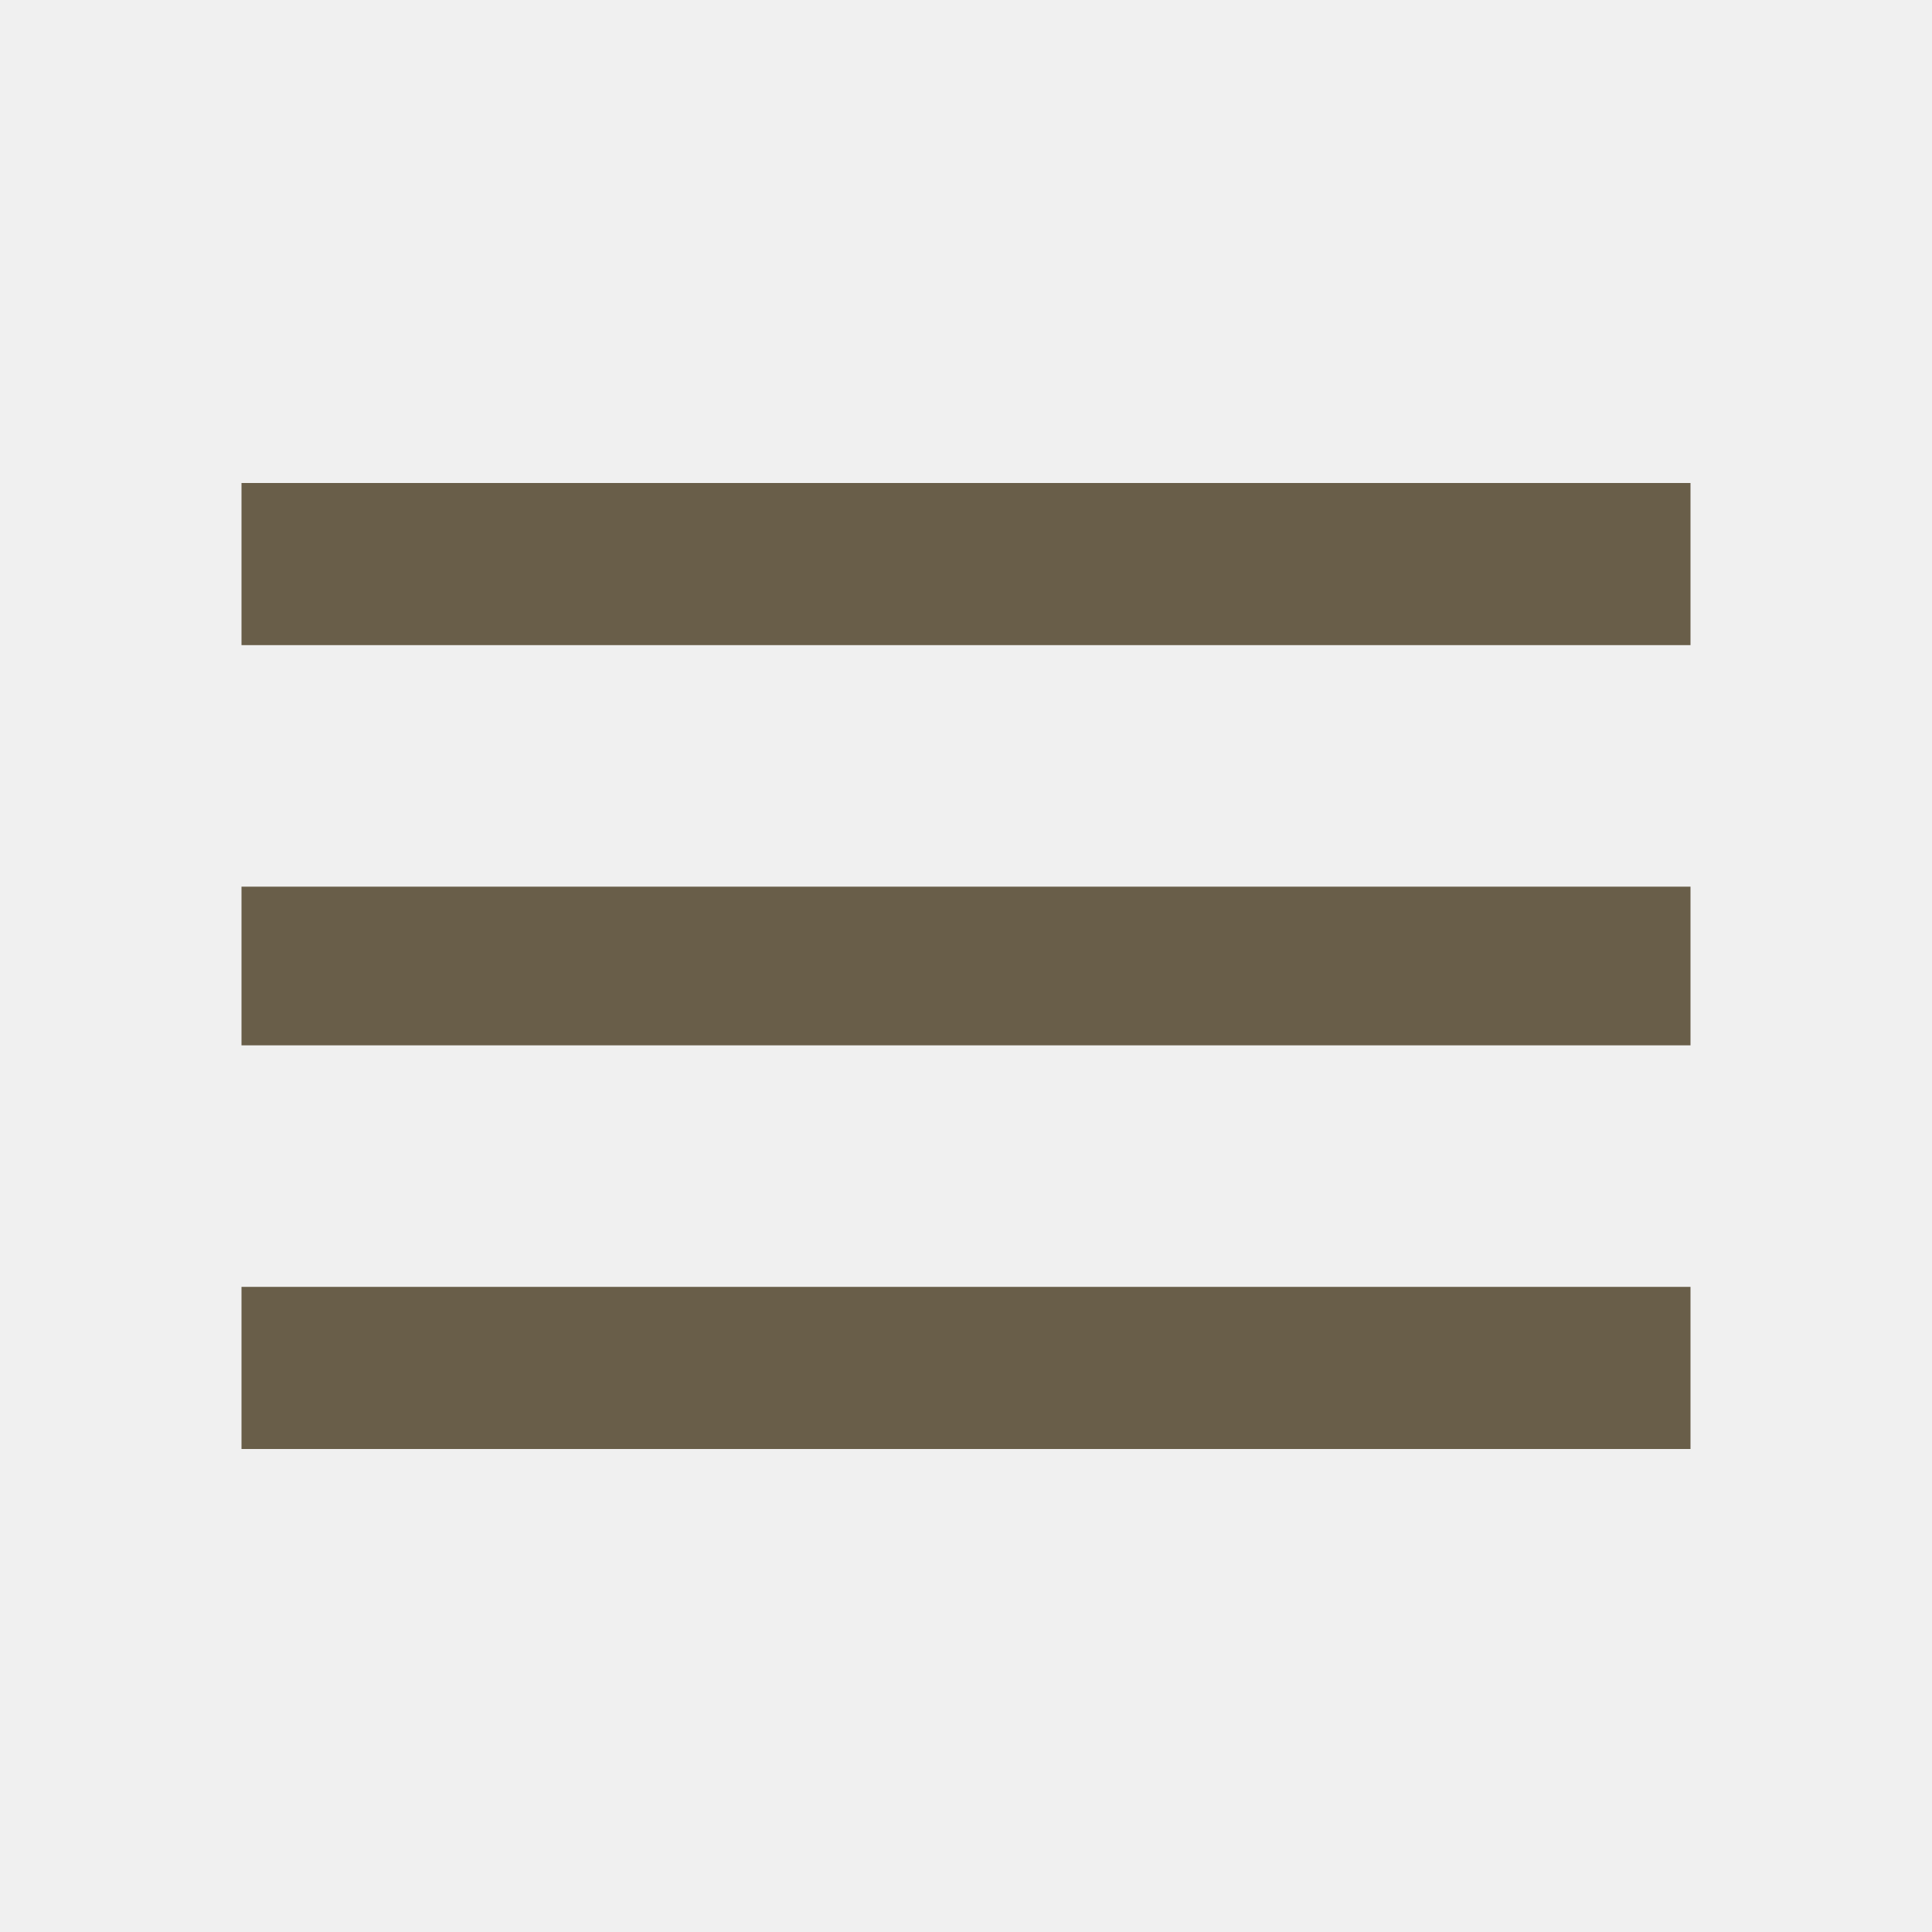
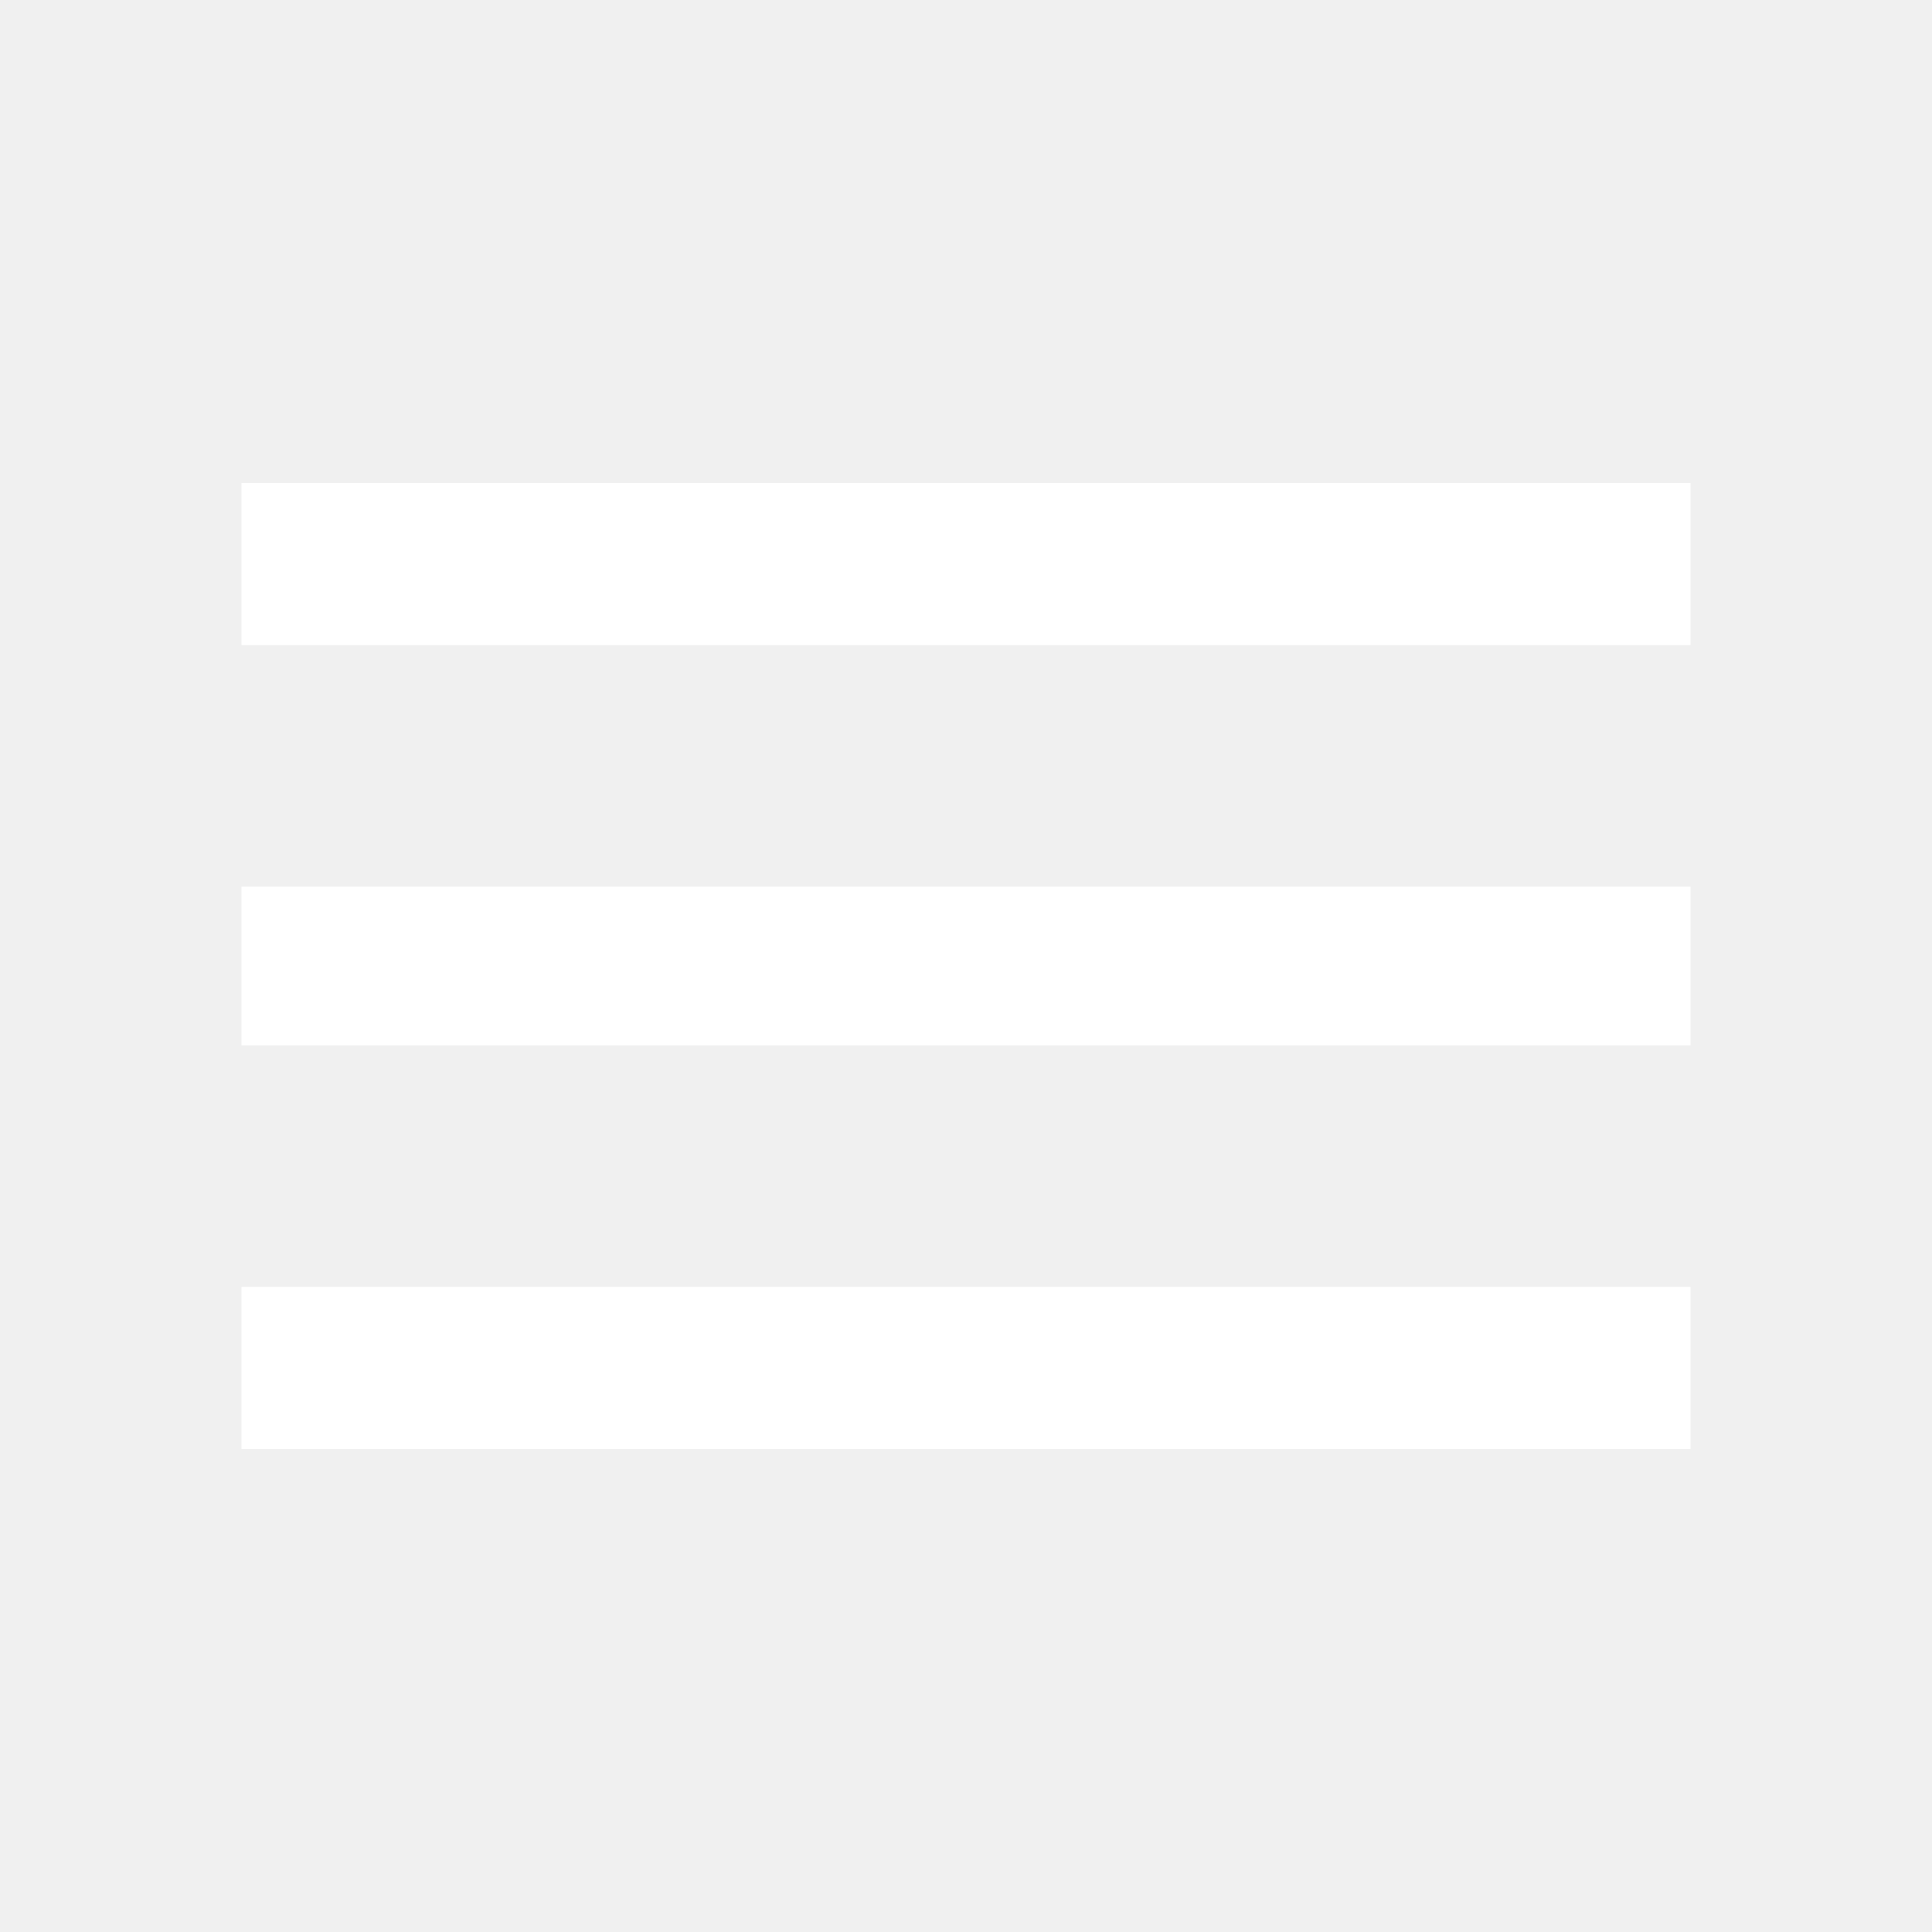
<svg xmlns="http://www.w3.org/2000/svg" version="1.1" id="Layer_1" x="0px" y="0px" viewBox="0 0 56 56" style="enable-background:new 0 0 56 56;" xml:space="preserve">
  <style type="text/css">
- 	.st0{fill:#695E49;}
+ 	.st0{fill:#FFFFFF;}
</style>
-   <path class="st0" d="M7,14h42v4.7H7C7,18.7,7,14,7,14z M7,30.3v-4.6h42v4.6H7z M7,42v-4.7h42V42H7z" />
+   <path class="st0" d="M7,14h42v4.7H7V14z M7,30.3v-4.6h42v4.6H7z M7,42v-4.7h42V42H7z" />
</svg>
